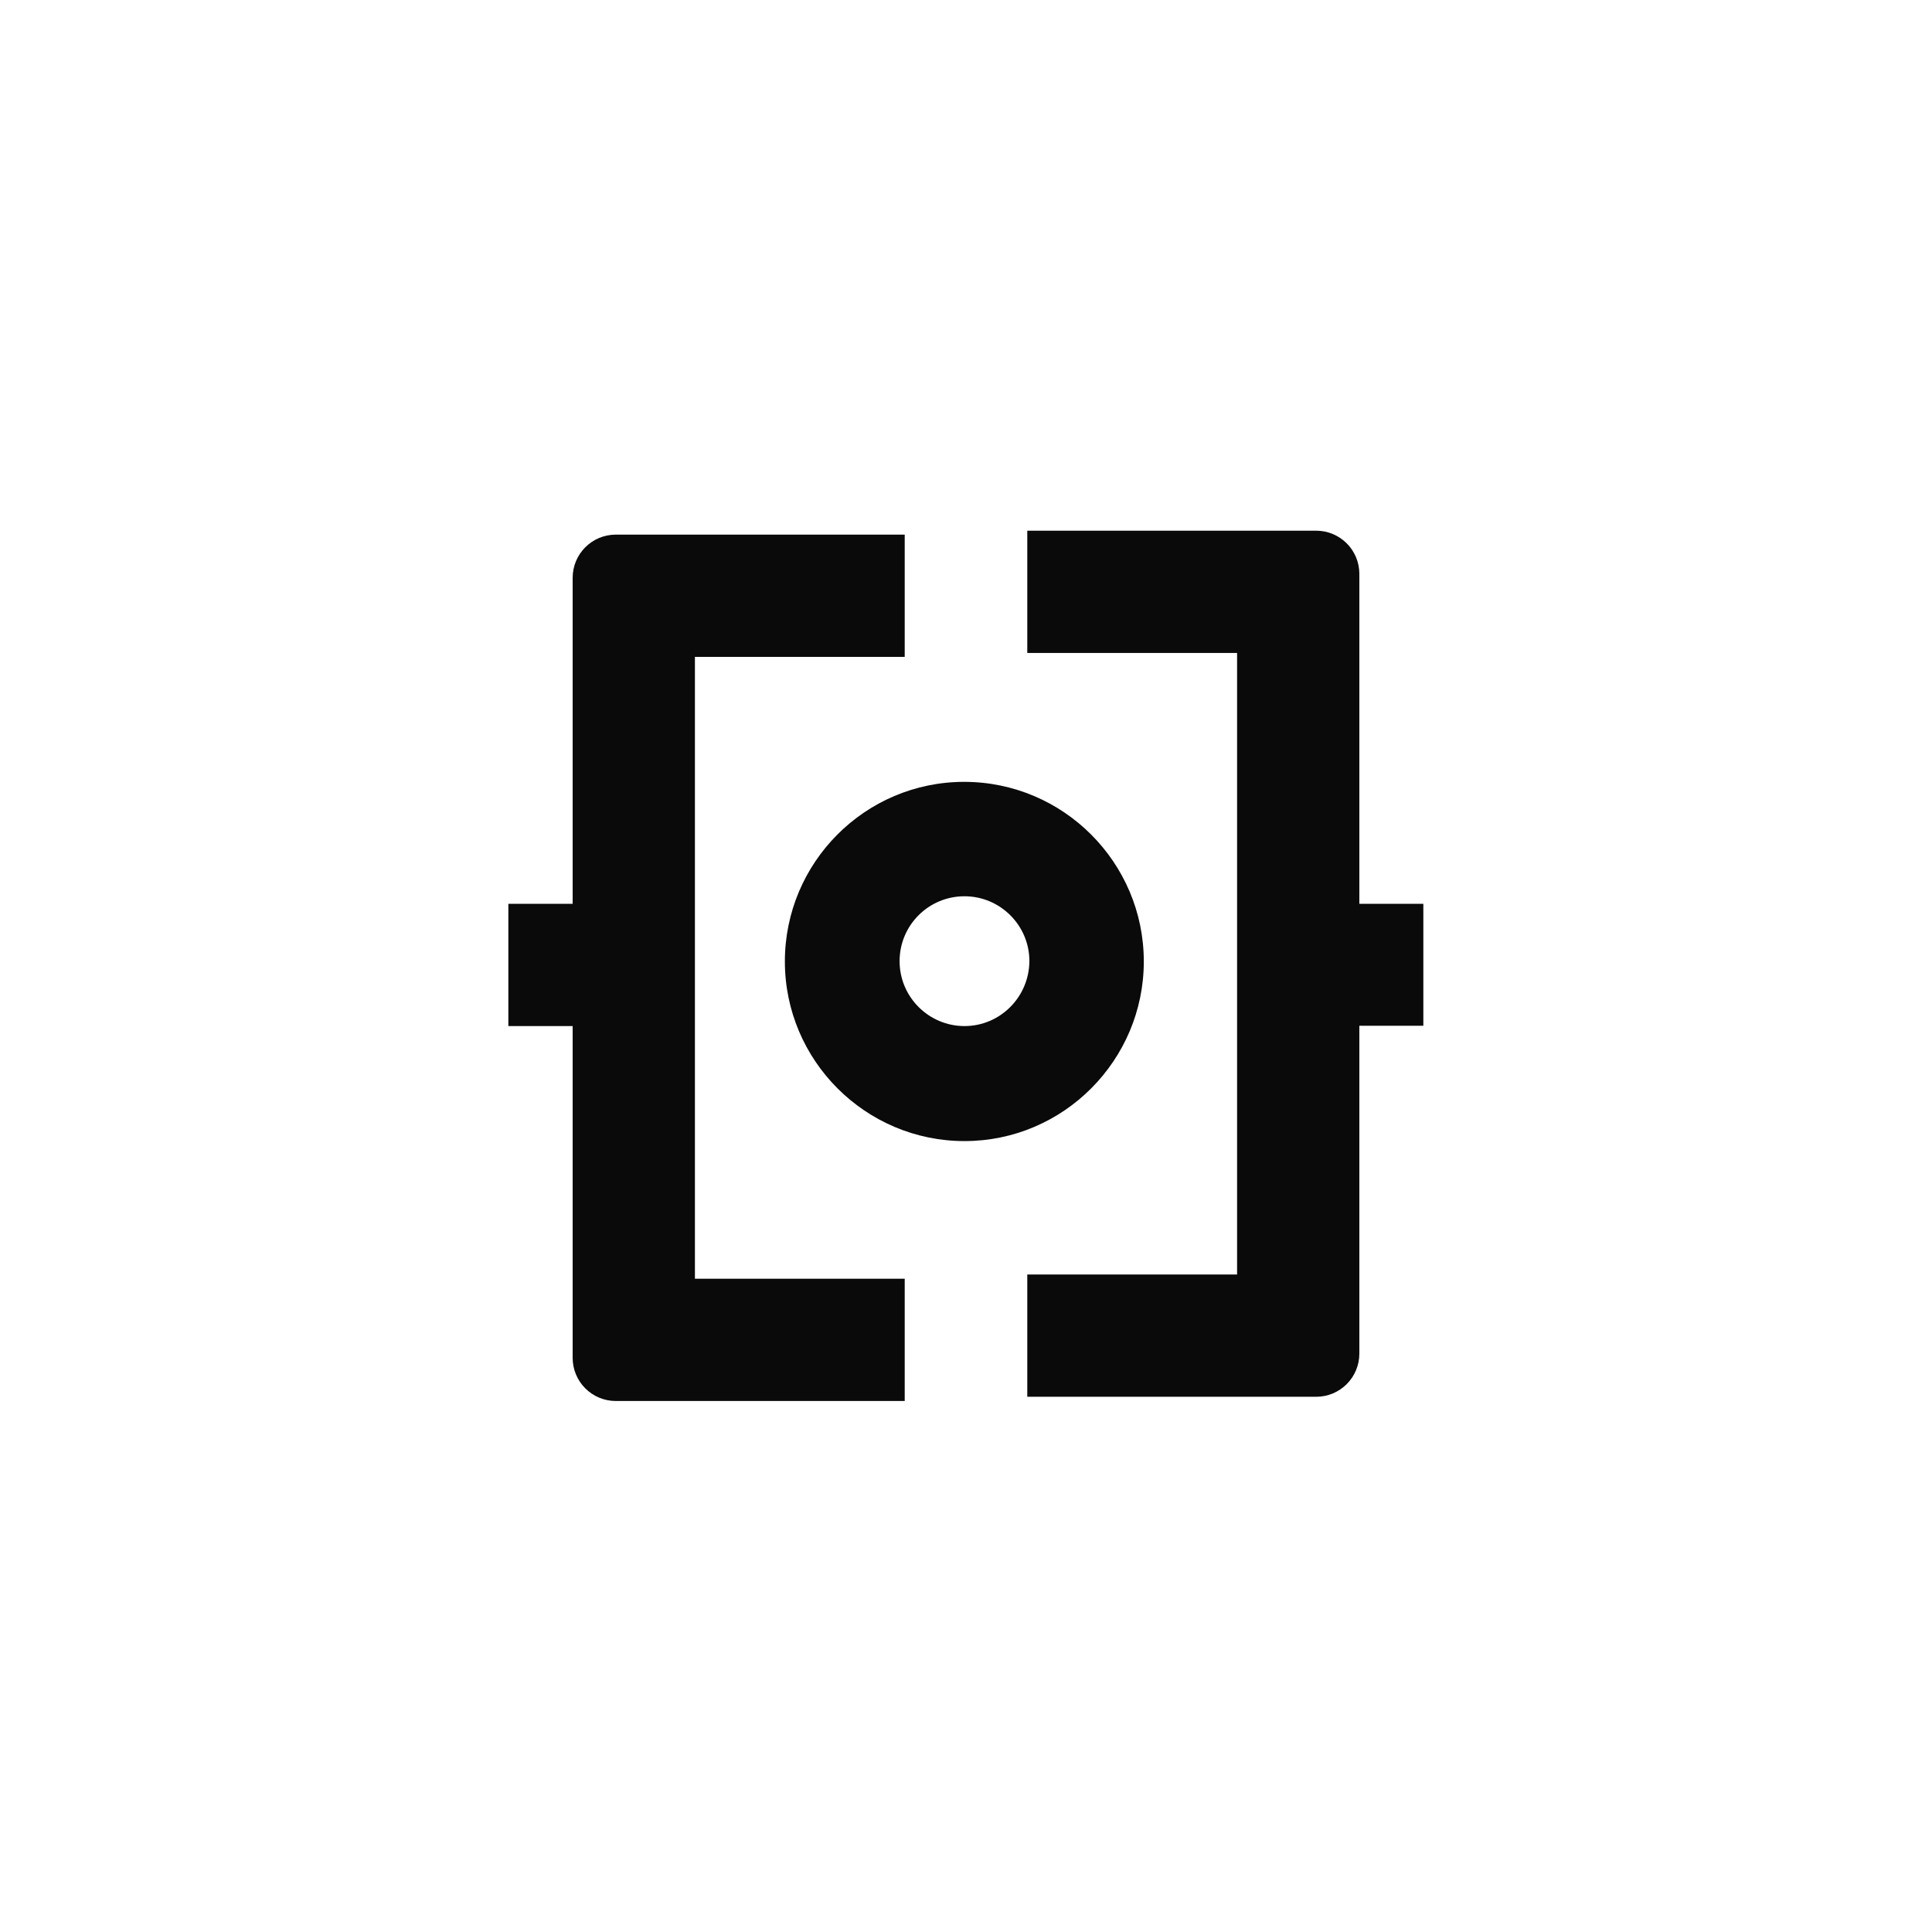
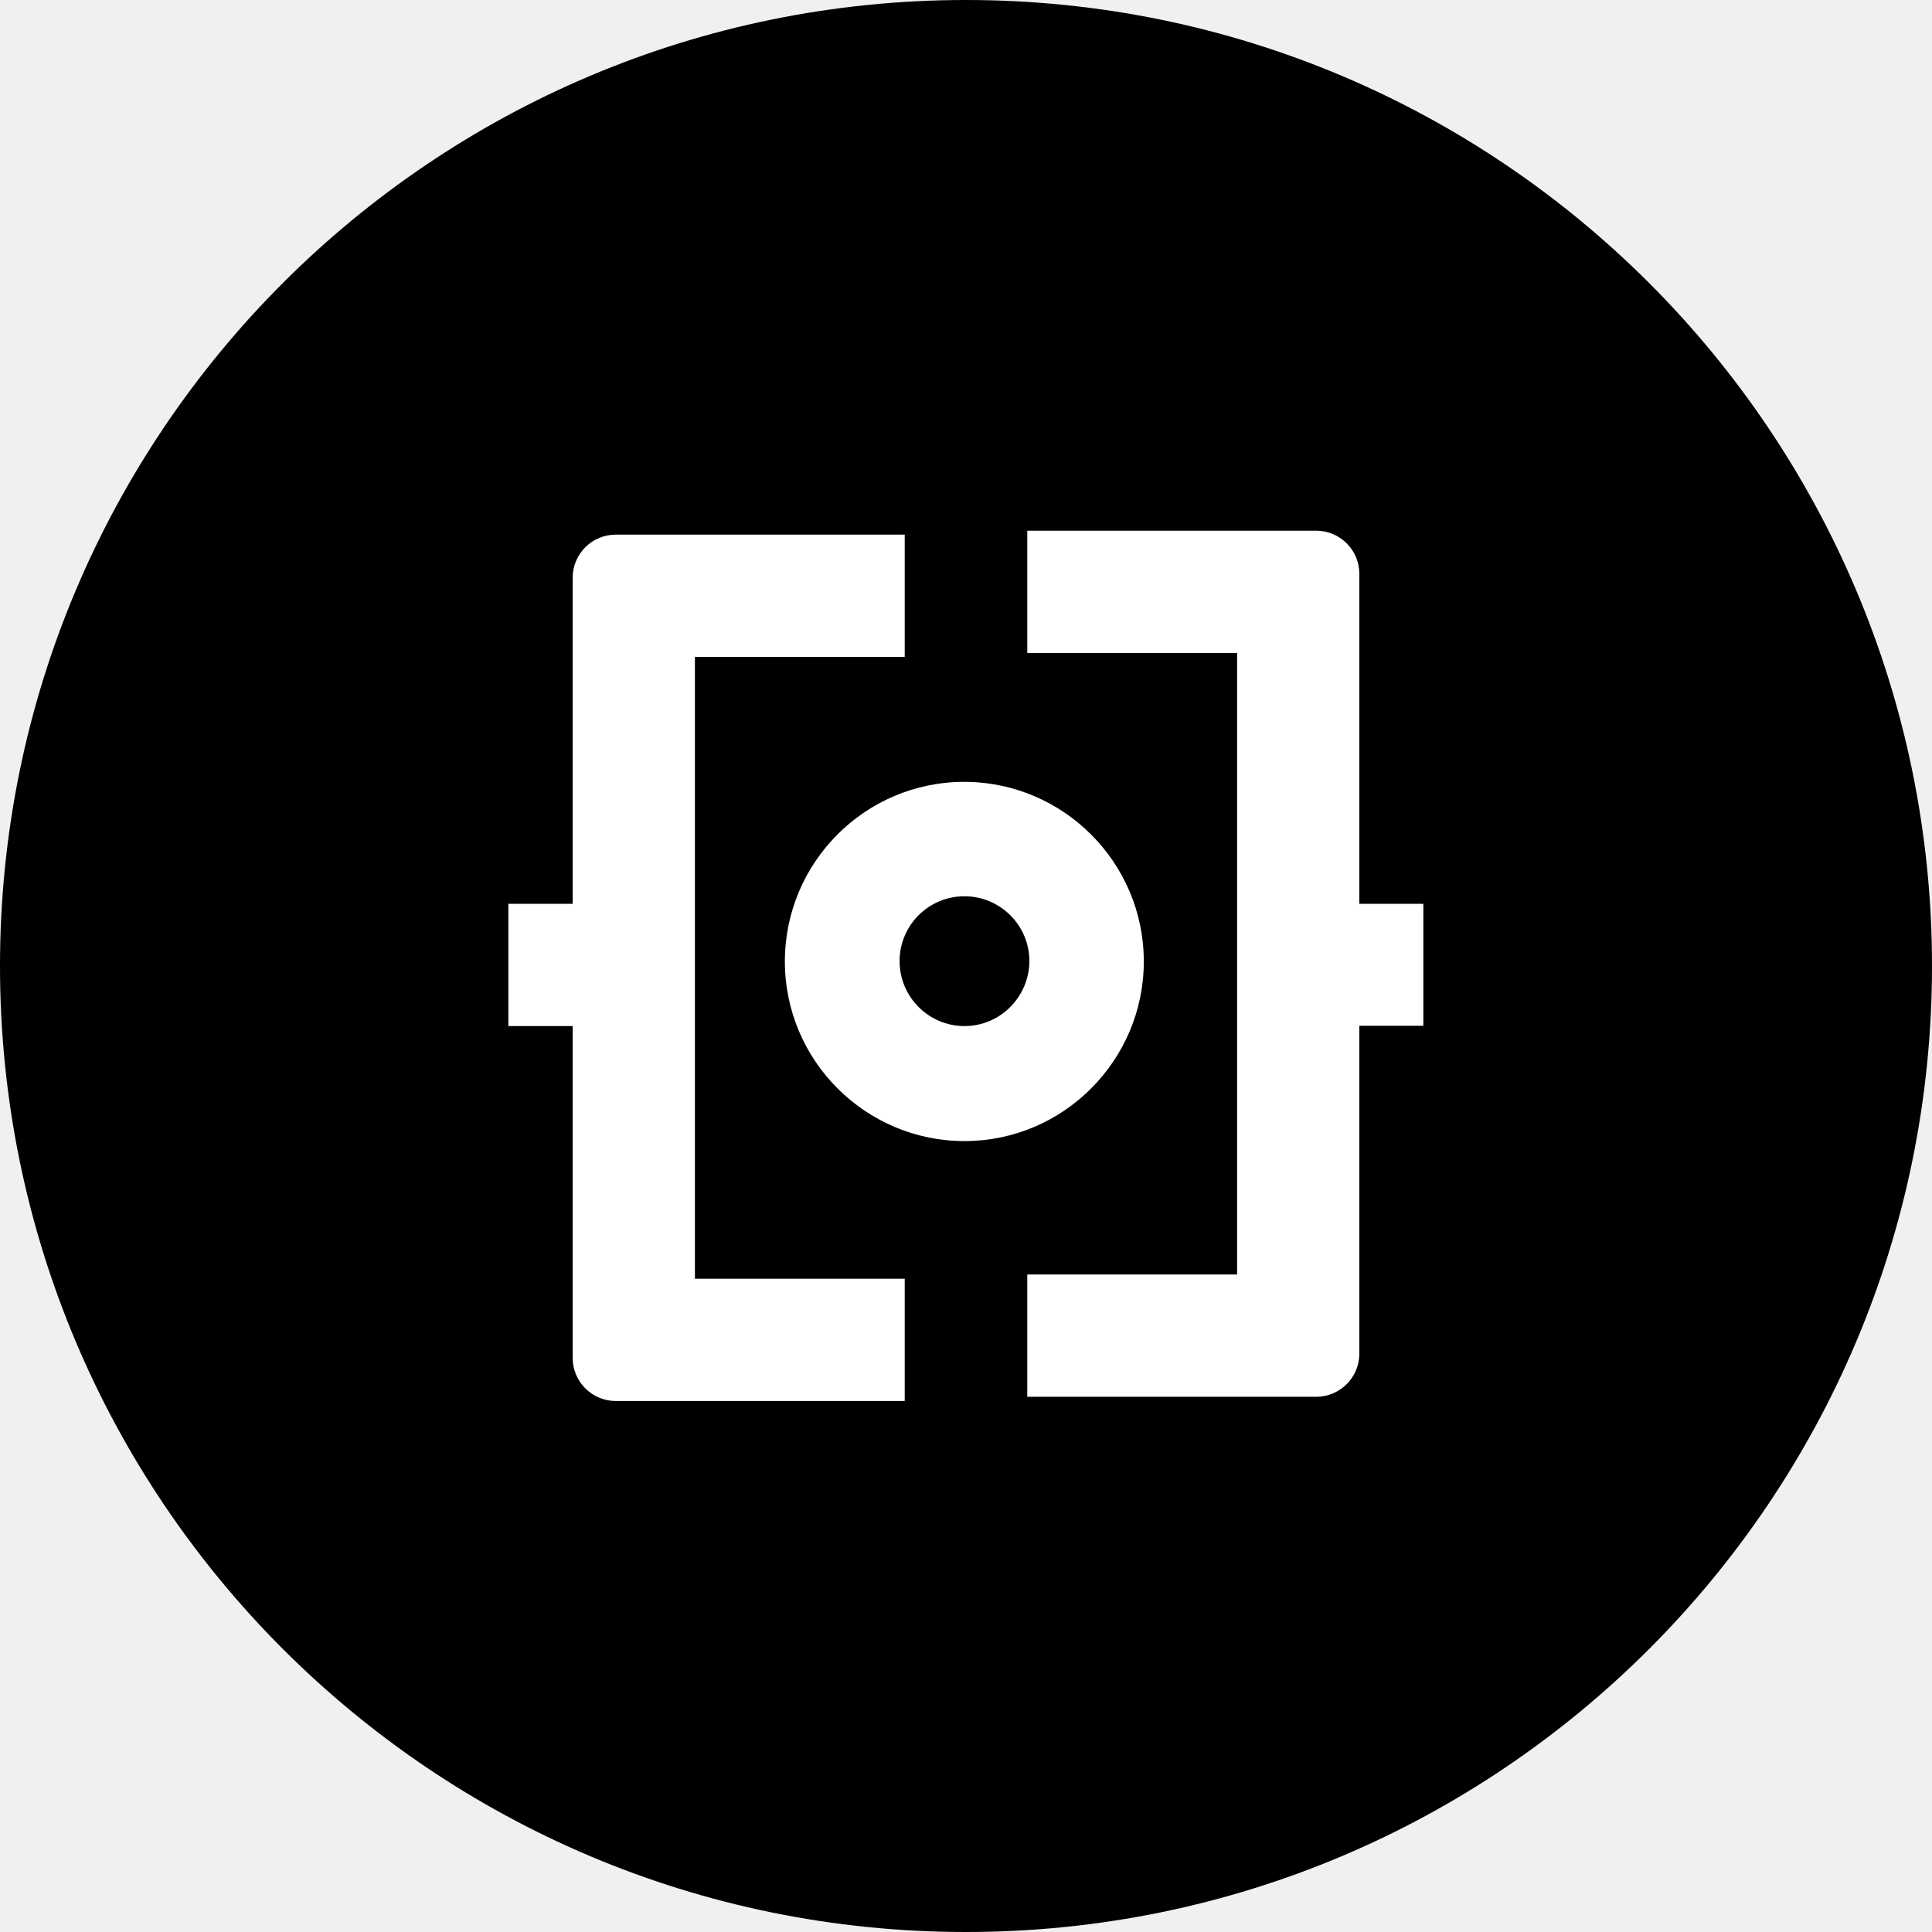
- <svg xmlns="http://www.w3.org/2000/svg" viewBox="0 0 512 512">
-   <style>
+ <svg xmlns="http://www.w3.org/2000/svg" viewBox="0 0 200 200">
+   <defs>
+     <clipPath id="c">
+       <circle cx="100" cy="100" r="100" />
+     </clipPath>
+   </defs>
+   <g clip-path="url(#c)">
+     <svg data-theme="dark" width="200" height="200" viewBox="0 0 512 512">
+       <style>
    .bg { fill: #fff; }
    .fg { fill: #0a0a0a; }
    @media (prefers-color-scheme: dark) {
      .bg { fill: #000; }
      .fg { fill: #fff; }
    }
    :root[data-theme="dark"] .bg,
    svg[data-theme="dark"] .bg { fill: #000; }
    :root[data-theme="dark"] .fg,
    svg[data-theme="dark"] .fg { fill: #fff; }
    :root[data-theme="light"] .bg,
    svg[data-theme="light"] .bg { fill: #fff; }
    :root[data-theme="light"] .fg,
    svg[data-theme="light"] .fg { fill: #0a0a0a; }
  </style>
-   <rect width="512" height="512" class="bg" />
-   <g transform="translate(51.2, 51.2) scale(0.8)">
-     <path class="fg" d="M166.2,153.6h69.5v-40.5H140c-7.9,0-14.3,6.4-14.3,14.3v26.2h0l0,81.8h-21.3v40.5h21.3l0,83.7l0,0v26.2c0,7.9,6.4,14.3,14.3,14.3h95.7v-40.5h-69.5L166.2,153.6L166.2,153.6z" />
-     <path class="fg" d="M407.5,275.9v-40.5h-21.2l0-83.1l0,0v-26.2c0-7.9-6.4-14.3-14.3-14.3h-95.7v40.5h69.5l0,205.9h-69.5v40.5h95.7c7.9,0,14.3-6.4,14.3-14.3v-26.2h0l0-82.4H407.5z" />
-     <path class="fg" d="M314.9,254.5c0-32.8-26.7-59.5-59.5-59.5S196,221.7,196,254.5s26.7,59.5,59.5,59.5S314.9,287.2,314.9,254.5z M255.5,275.9c-11.8,0-21.5-9.6-21.5-21.5s9.6-21.5,21.5-21.5c11.8,0,21.5,9.6,21.5,21.5C276.9,266.3,267.3,275.9,255.5,275.9z" />
+       <rect width="512" height="512" class="bg" />
+       <g transform="translate(51.2, 51.2) scale(0.8)">
+         <path class="fg" d="M166.2,153.6h69.5v-40.5H140c-7.9,0-14.3,6.4-14.3,14.3v26.2h0l0,81.8h-21.3v40.5h21.3l0,83.7l0,0v26.2c0,7.9,6.4,14.3,14.3,14.3h95.7v-40.5h-69.5L166.2,153.6L166.2,153.6z" />
+         <path class="fg" d="M407.5,275.9v-40.5h-21.2l0-83.1l0,0v-26.2c0-7.9-6.4-14.3-14.3-14.3h-95.7v40.5h69.5l0,205.9h-69.5v40.5h95.7c7.9,0,14.3-6.4,14.3-14.3v-26.2h0l0-82.4H407.5z" />
+         <path class="fg" d="M314.9,254.5c0-32.8-26.7-59.5-59.5-59.5S196,221.7,196,254.5s26.7,59.5,59.5,59.5S314.9,287.2,314.9,254.5z M255.5,275.9c-11.8,0-21.5-9.6-21.5-21.5s9.6-21.5,21.5-21.5c11.8,0,21.5,9.6,21.5,21.5C276.9,266.3,267.3,275.9,255.5,275.9z" />
+       </g>
+     </svg>
  </g>
</svg>
